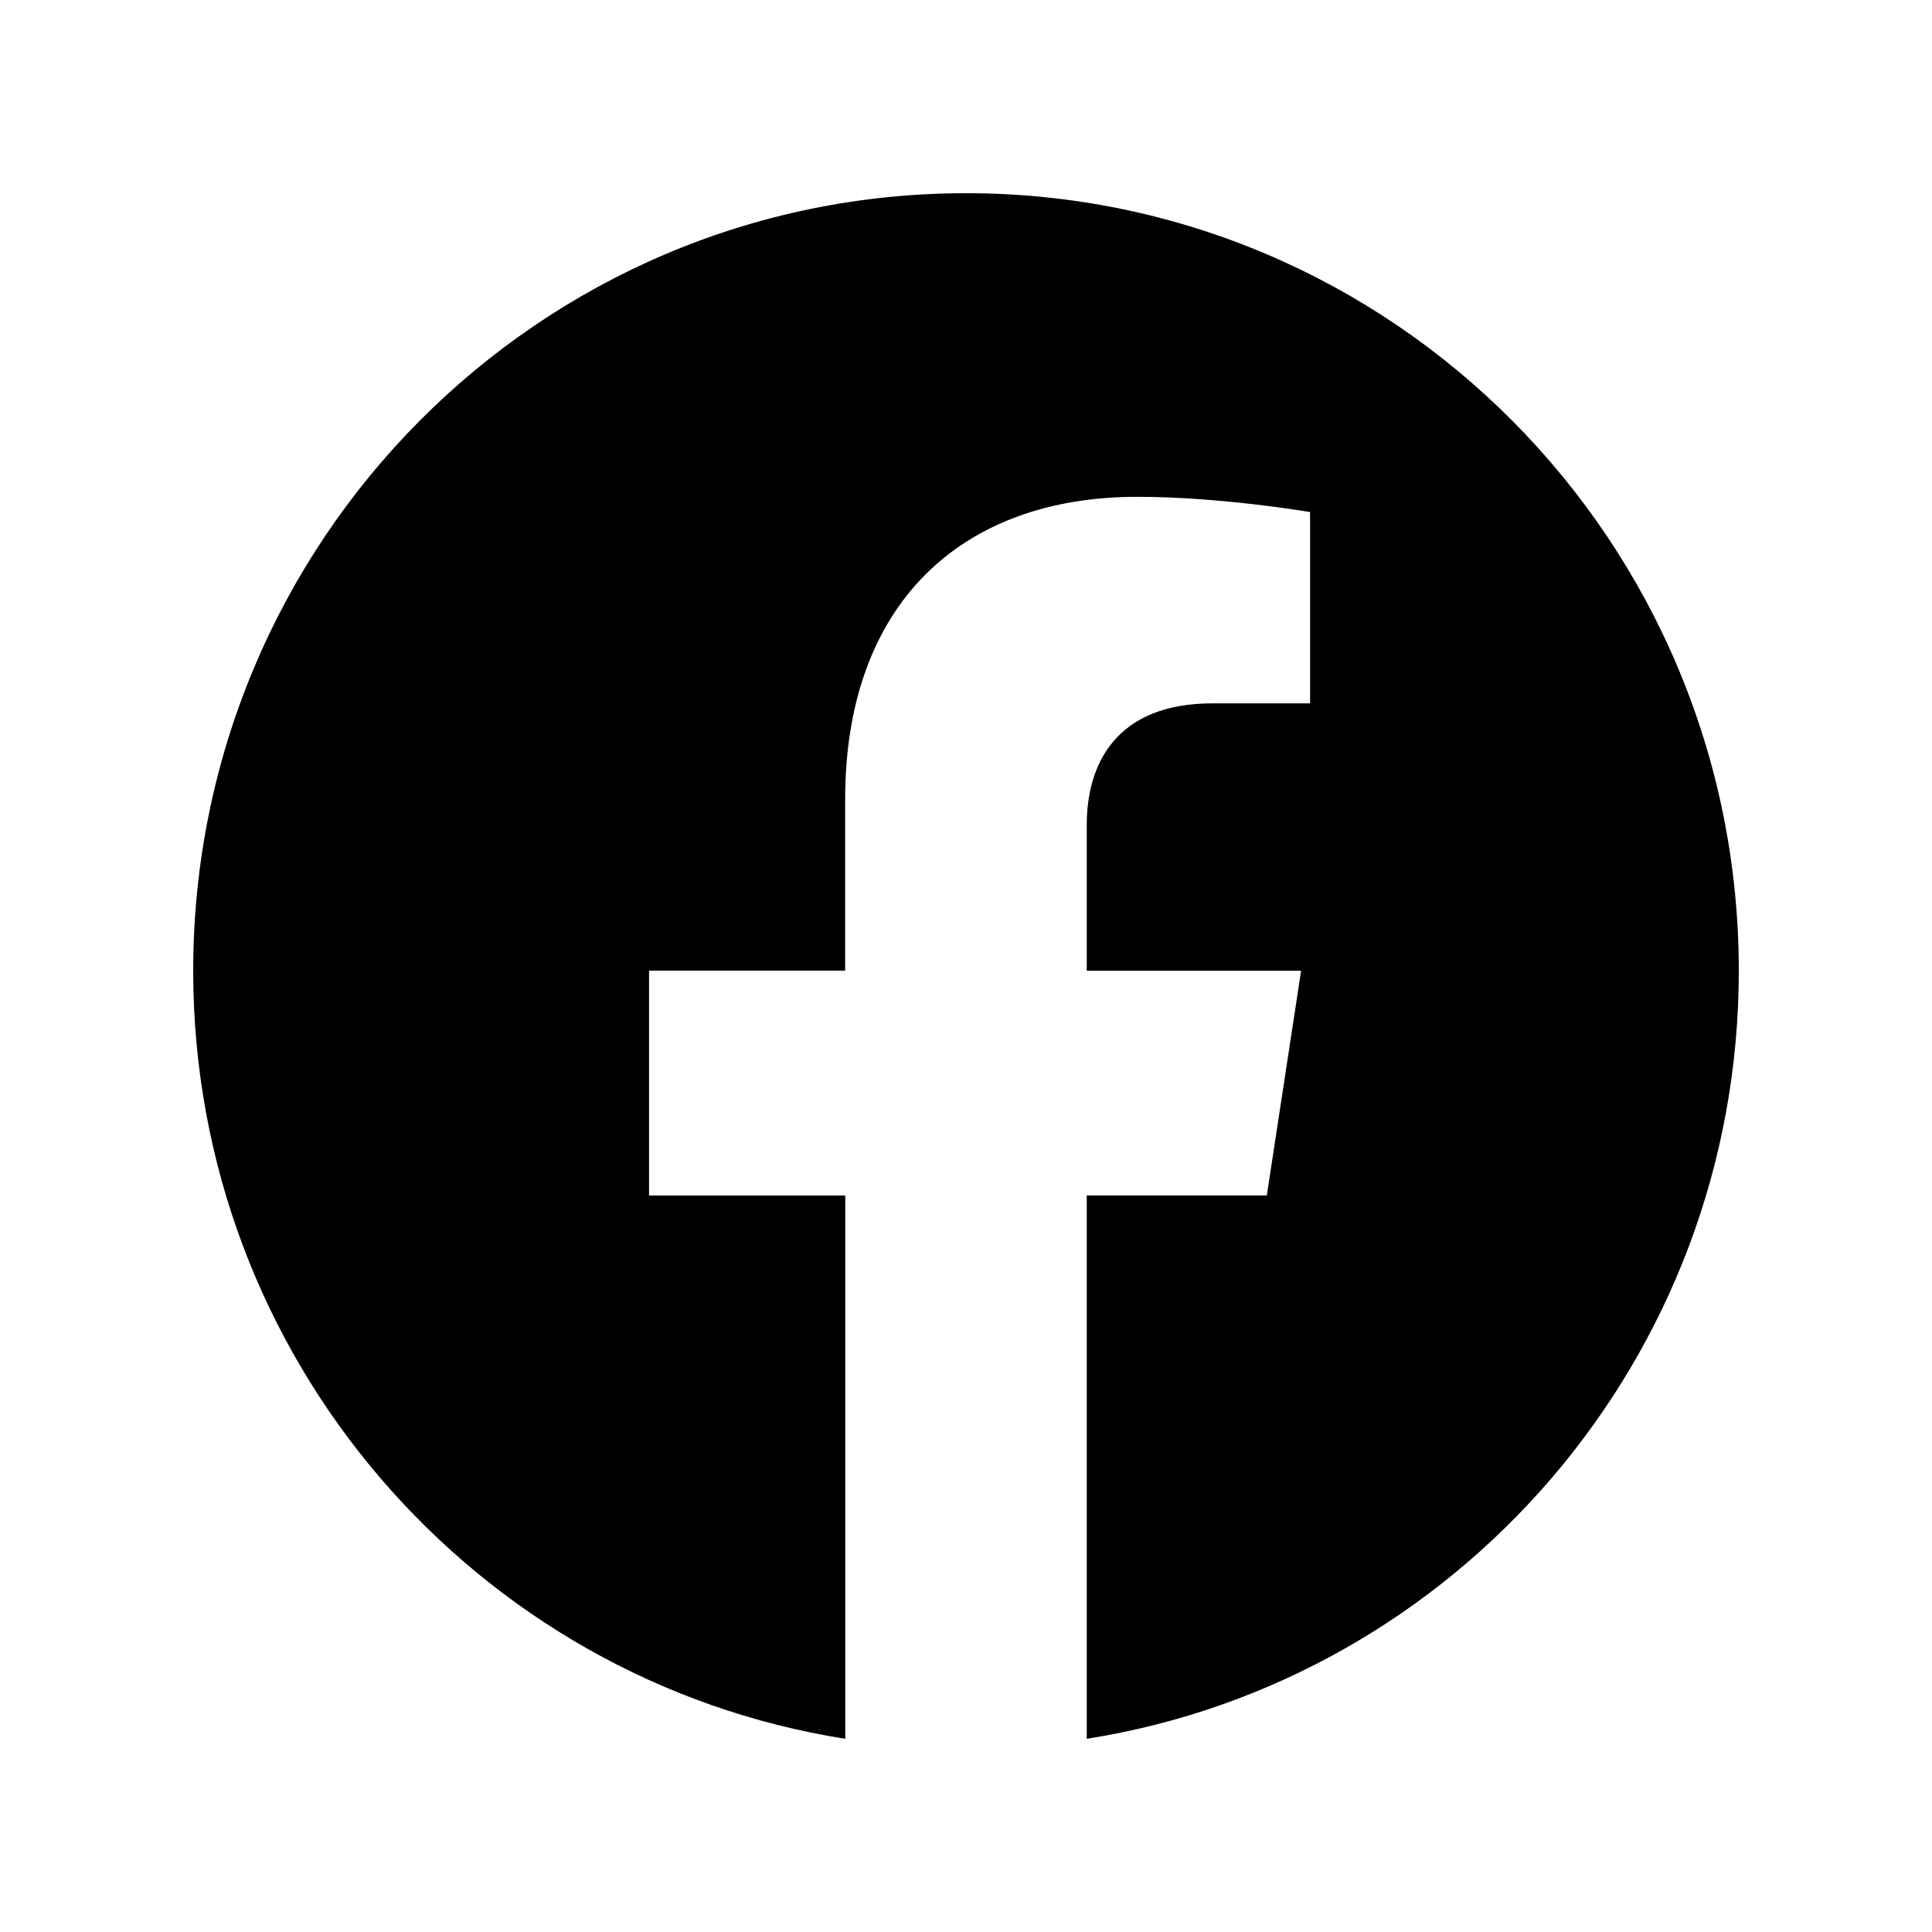
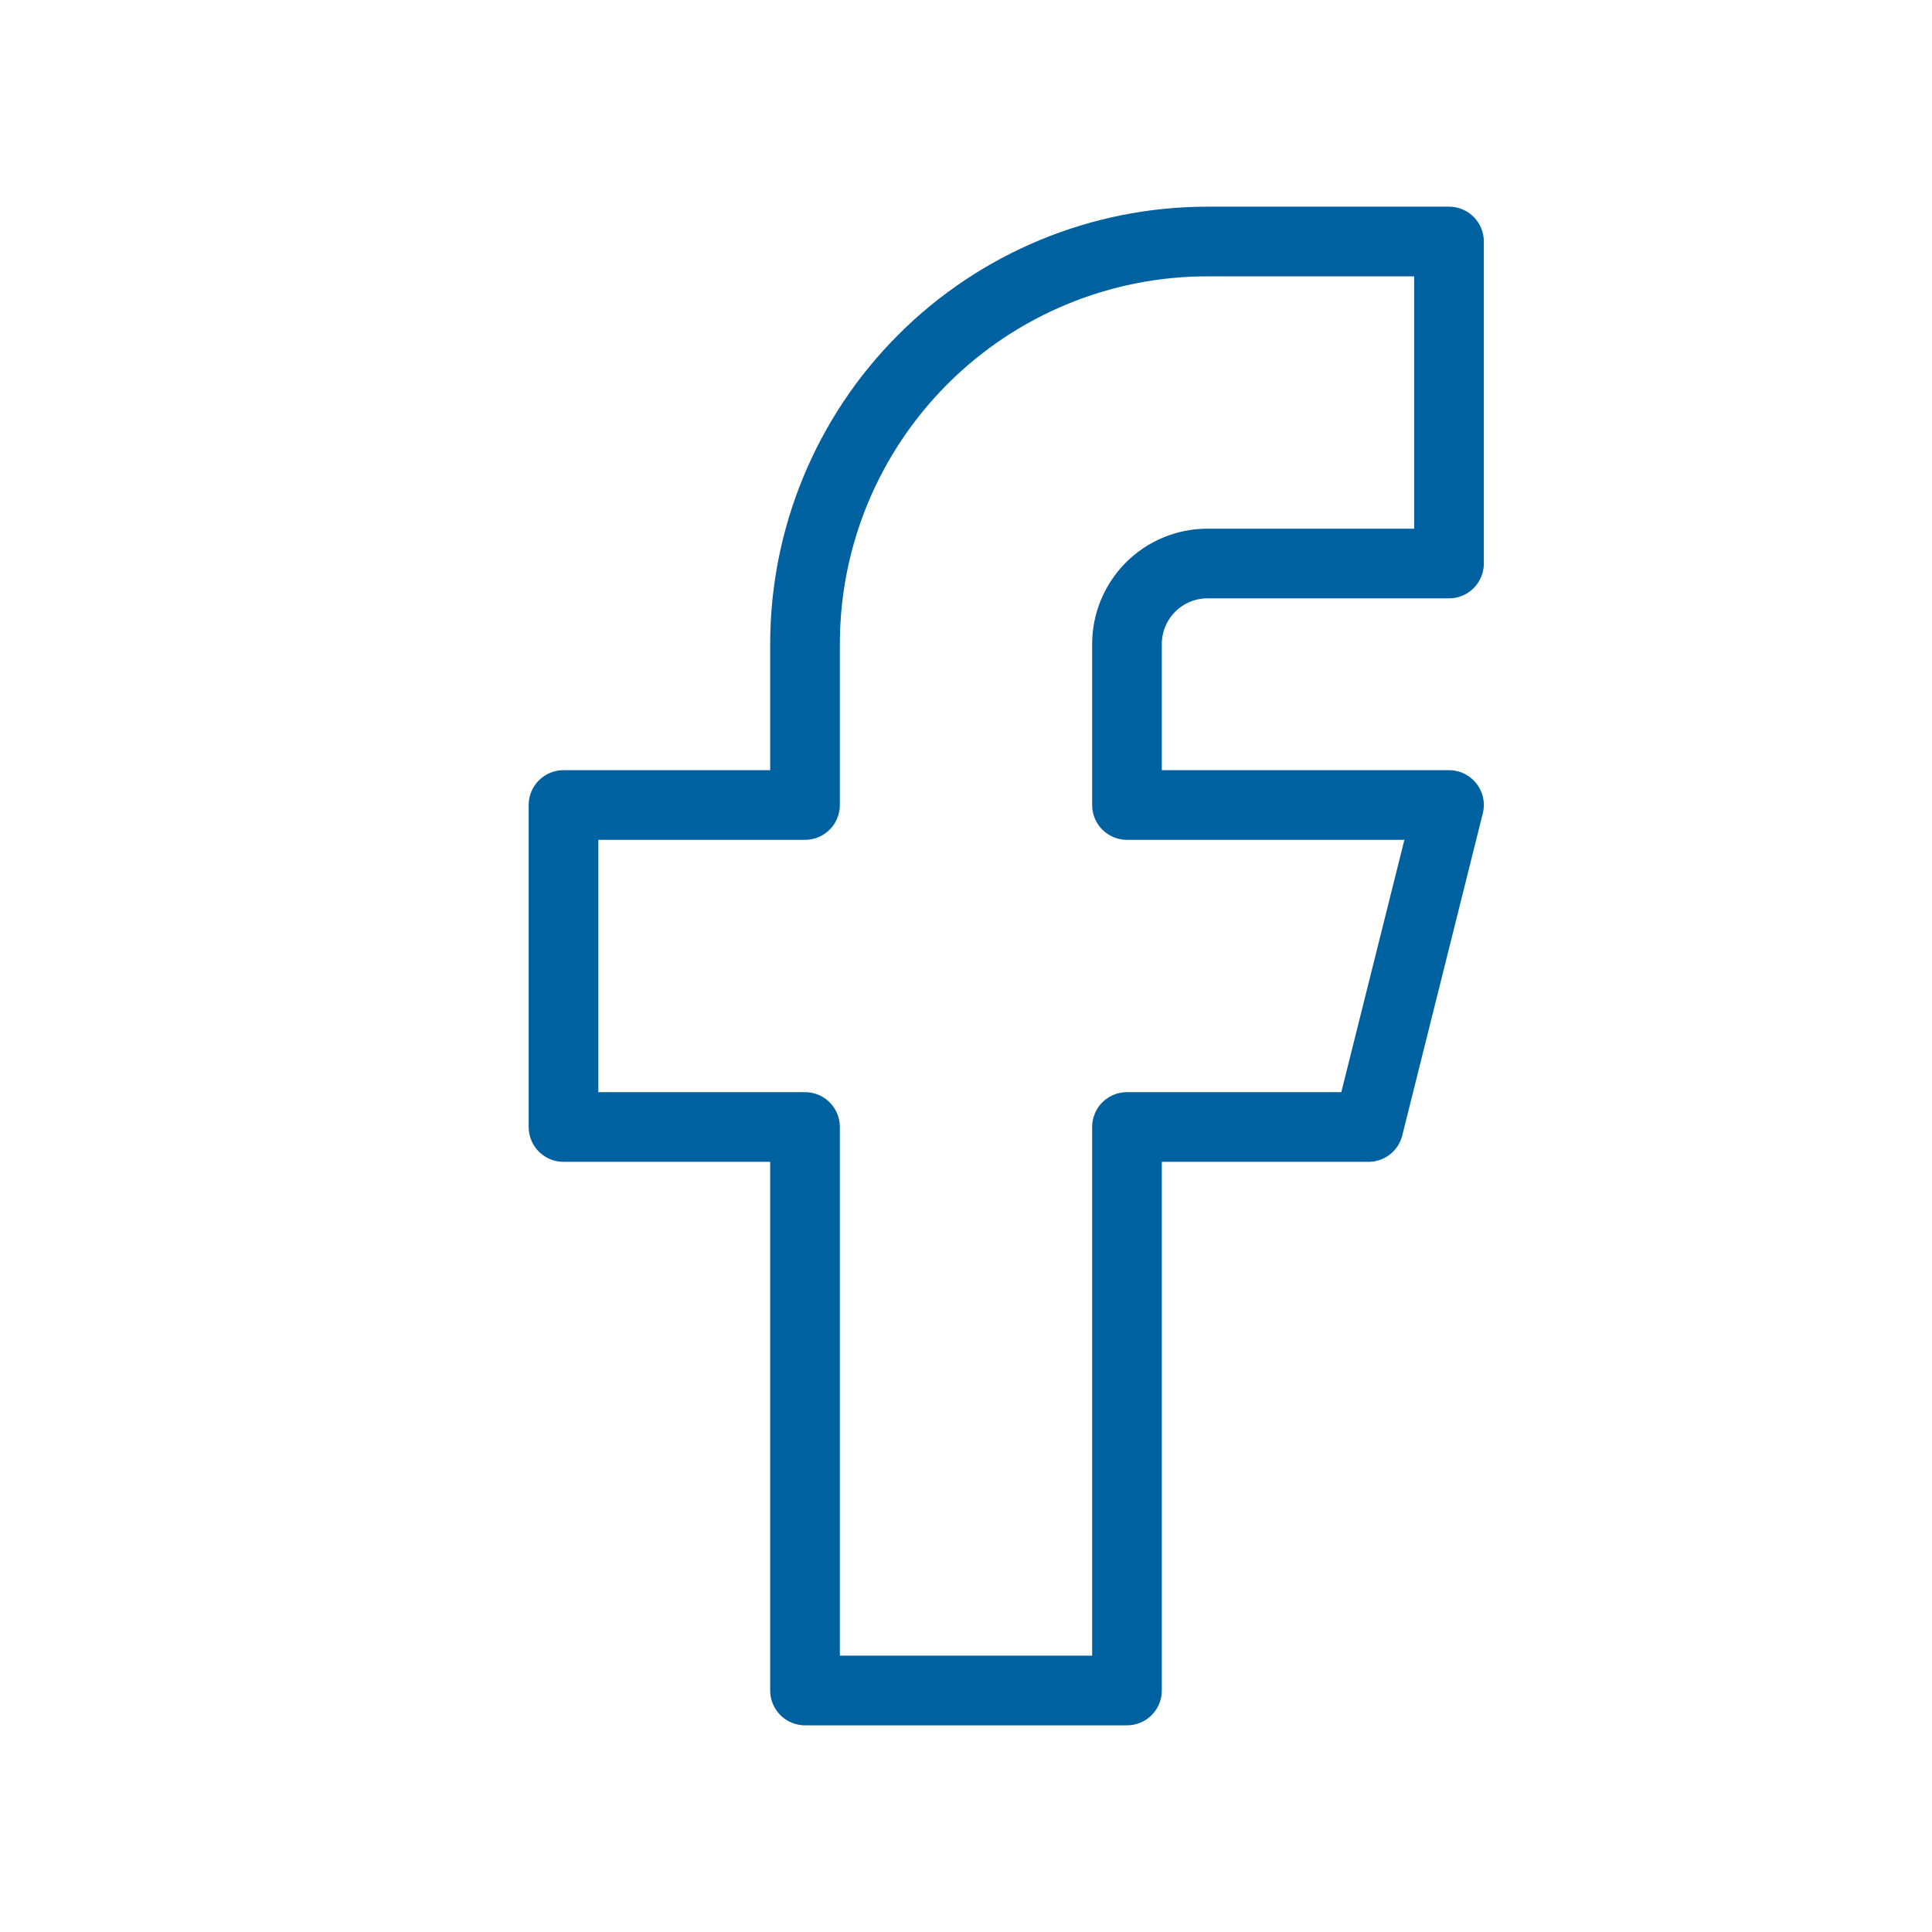
- <svg class="icon icon-facebook" viewBox="0 0 20 20">
-   <path fill="currentColor" d="M18 10.049C18 5.603 14.419 2 10 2s-8 3.603-8 8.049C2 14.067 4.925 17.396 8.75 18v-5.624H6.719v-2.328h2.03V8.275c0-2.017 1.195-3.132 3.023-3.132.874 0 1.79.158 1.79.158v1.98h-1.009c-.994 0-1.303.621-1.303 1.258v1.51h2.219l-.355 2.326H11.25V18c3.825-.604 6.75-3.933 6.75-7.951" />
+ <svg xmlns="http://www.w3.org/2000/svg" width="52" height="52" viewBox="0 0 52 52" fill="none">
+   <path d="M15.167 21.667V30.333H21.667V45.5H30.333V30.333H36.833L39 21.667H30.333V17.333C30.333 16.759 30.562 16.208 30.968 15.801C31.374 15.395 31.925 15.167 32.5 15.167H39V6.5H32.5C29.627 6.5 26.871 7.641 24.84 9.673C22.808 11.705 21.667 14.46 21.667 17.333V21.667H15.167Z" stroke="#0061A1" stroke-width="1.875" stroke-linecap="round" stroke-linejoin="round" />
</svg>
